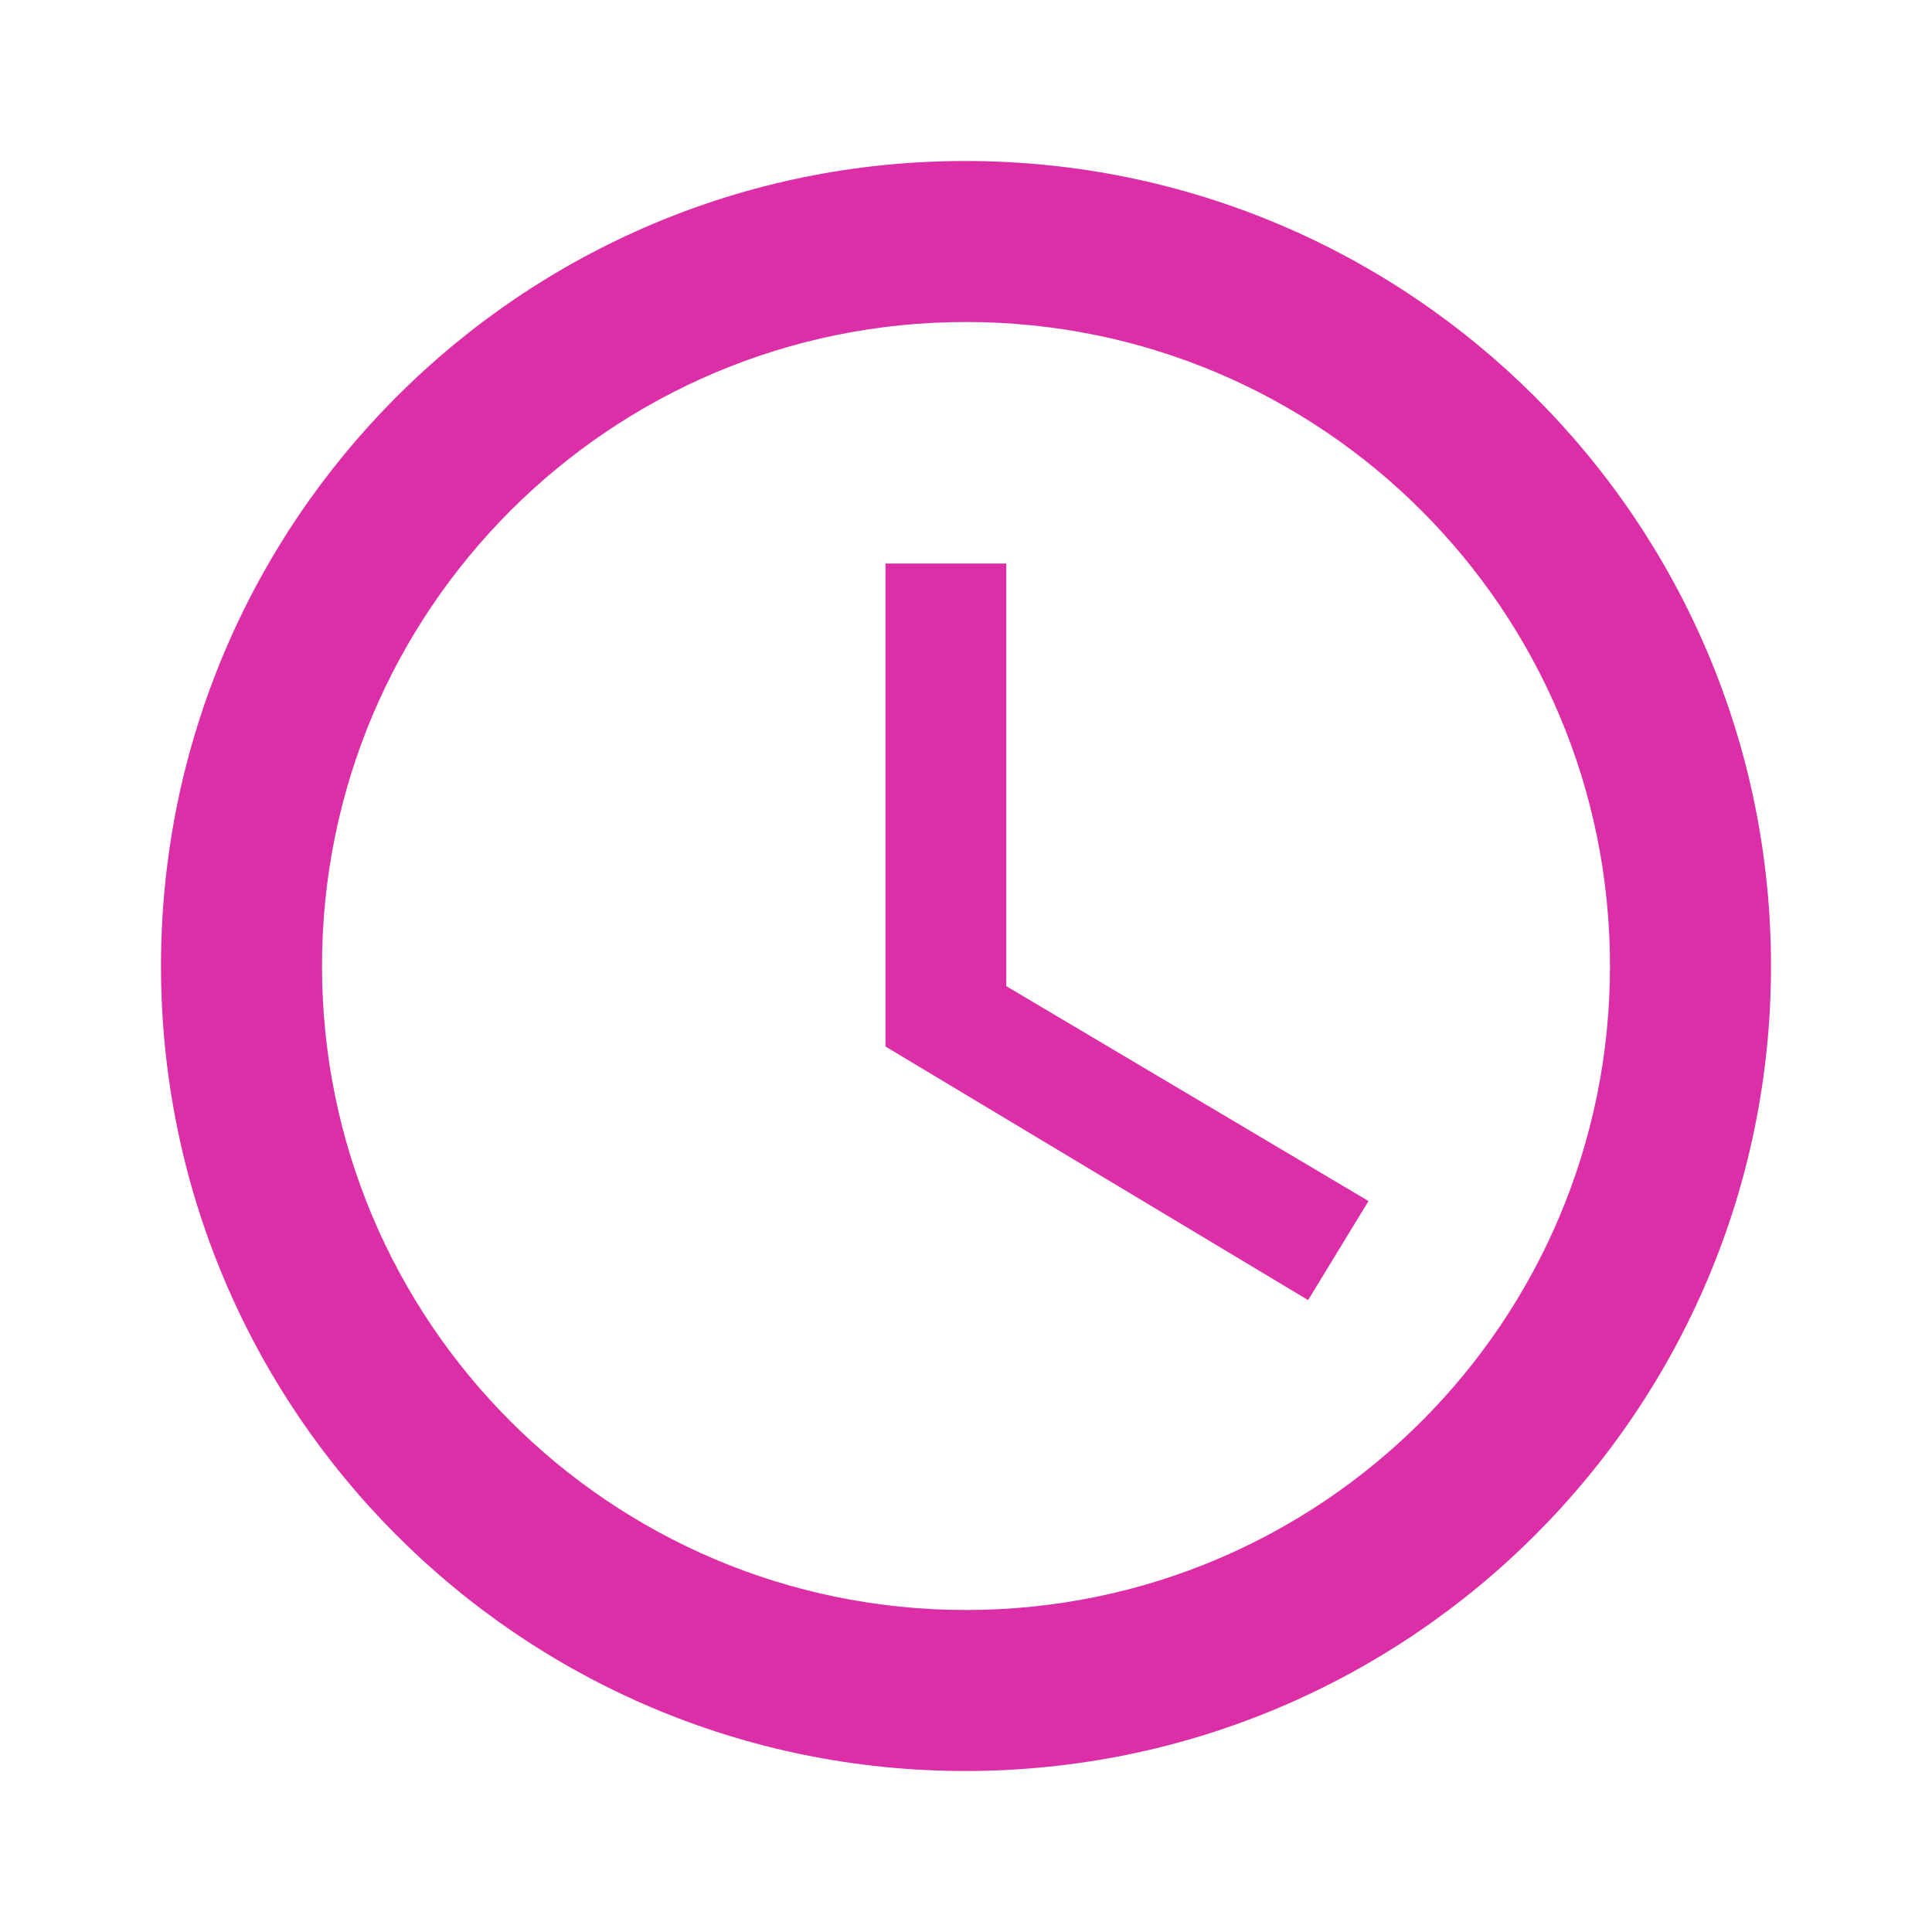
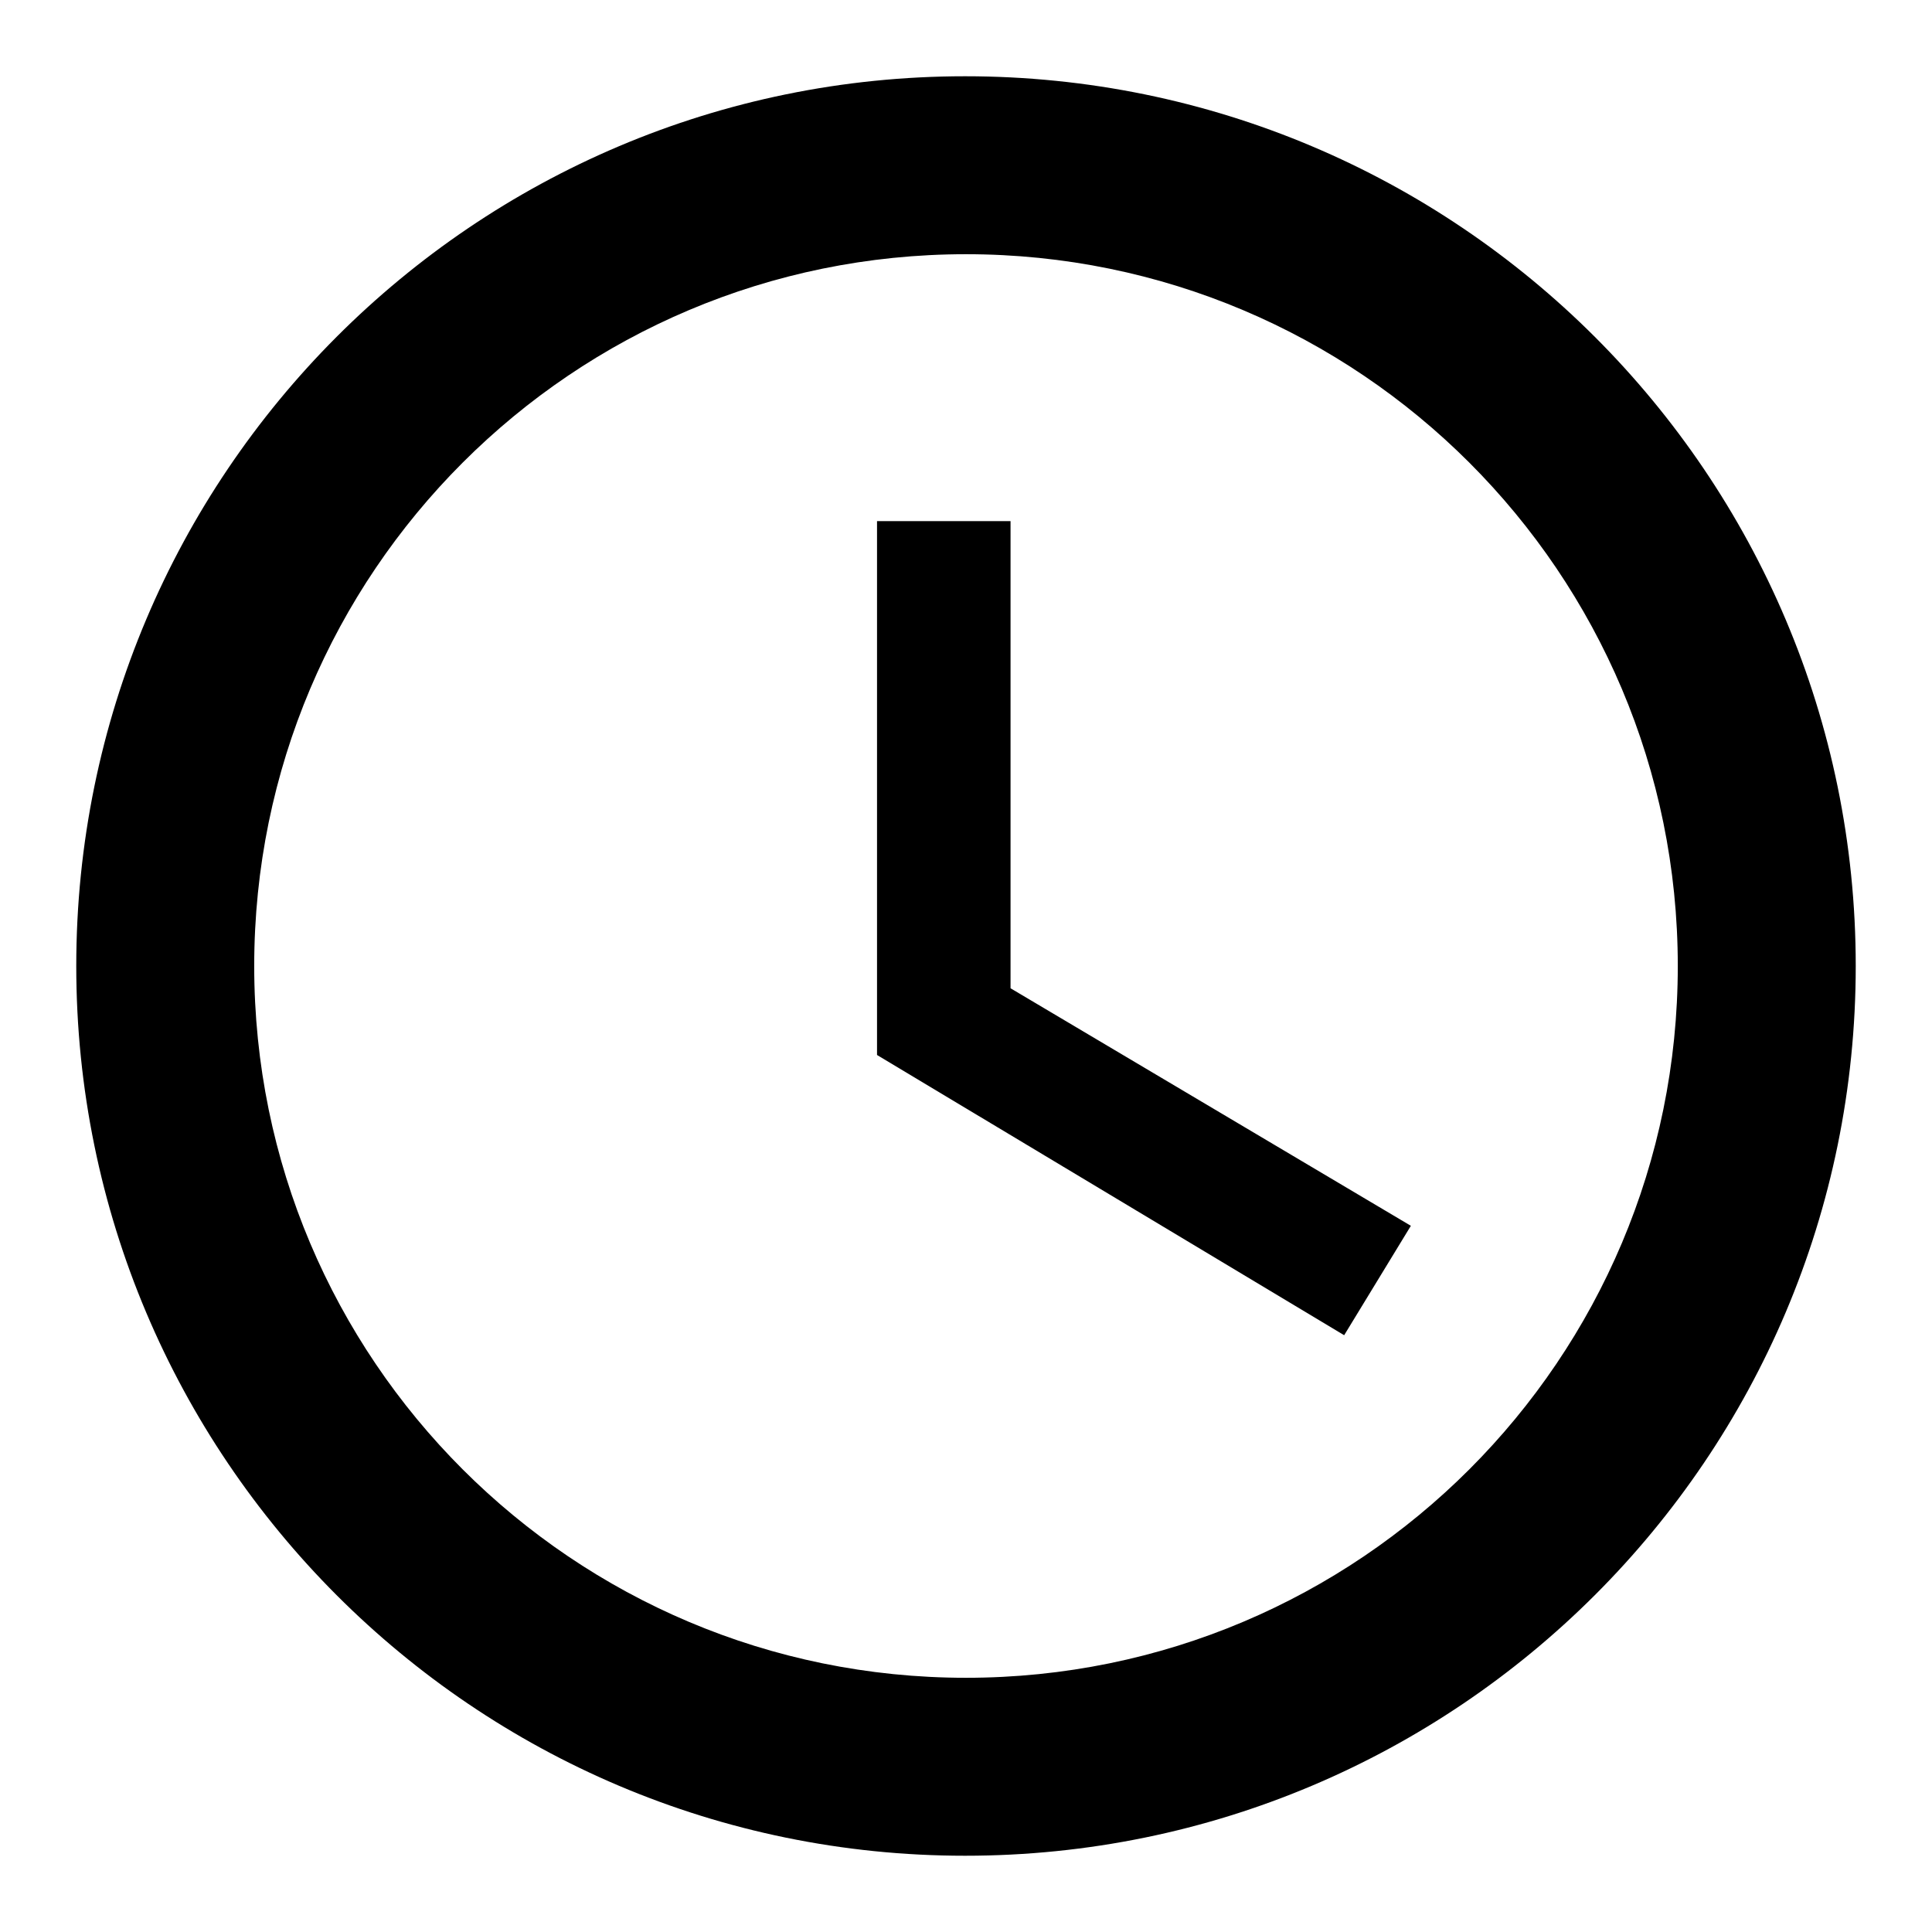
- <svg xmlns="http://www.w3.org/2000/svg" aria-hidden="true" focusable="false" width="21px" height="21px" style="-ms-transform: rotate(360deg); -webkit-transform: rotate(360deg); transform: rotate(360deg);" preserveAspectRatio="xMidYMid meet" viewBox="0 0 24 24">
-   <path d="M11.99 2C6.47 2 2 6.48 2 12s4.47 10 9.99 10C17.52 22 22 17.52 22 12S17.52 2 11.99 2zM12 20c-4.42 0-8-3.58-8-8s3.58-8 8-8s8 3.58 8 8s-3.58 8-8 8z" fill="#DC2EA6" />
-   <path d="M12.5 7H11v6l5.25 3.15l.75-1.23l-4.5-2.67z" fill="#DC2EA6" />
+ <svg xmlns="http://www.w3.org/2000/svg" width="19px" height="19px" viewBox="0 0 19 19" version="1.1">
+   <g id="April-8-2020" stroke="none" stroke-width="1" fill="none" fill-rule="evenodd">
+     <g id="Edit-Video-Information---Schedule" transform="translate(-272, -622)" fill-rule="nonzero">
+       <g id="Modal">
+         <g id="Start-Time" transform="translate(20, 587)">
+           <g id="Field-Copy" transform="translate(139, 23)">
+             <g id="ic-sharp-schedule" transform="translate(112, 11)">
+               <g id="Icon" transform="translate(1, 1)" fill="#000000">
+                 <path d="M9.491,0.75 C4.661,0.75 0.75,4.67 0.75,9.5 C0.75,14.33 4.661,18.25 9.491,18.25 C14.33,18.25 18.25,14.33 18.25,9.5 C18.25,4.67 14.33,0.75 9.491,0.75 Z M9.5,16.5 C5.633,16.5 2.5,13.367 2.5,9.5 C2.5,5.633 5.633,2.5 9.5,2.5 C13.367,2.5 16.5,5.633 16.5,9.5 C16.5,13.367 13.367,16.5 9.5,16.5 Z M9.938,5.125 L8.625,5.125 L8.625,10.375 L13.219,13.131 L13.875,12.055 L9.938,9.719 L9.938,5.125 Z" id="Icon-Shape" />
+               </g>
+               <rect id="ViewBox" x="0" y="0" width="21" height="21" />
+             </g>
+           </g>
+         </g>
+       </g>
+     </g>
+   </g>
</svg>
